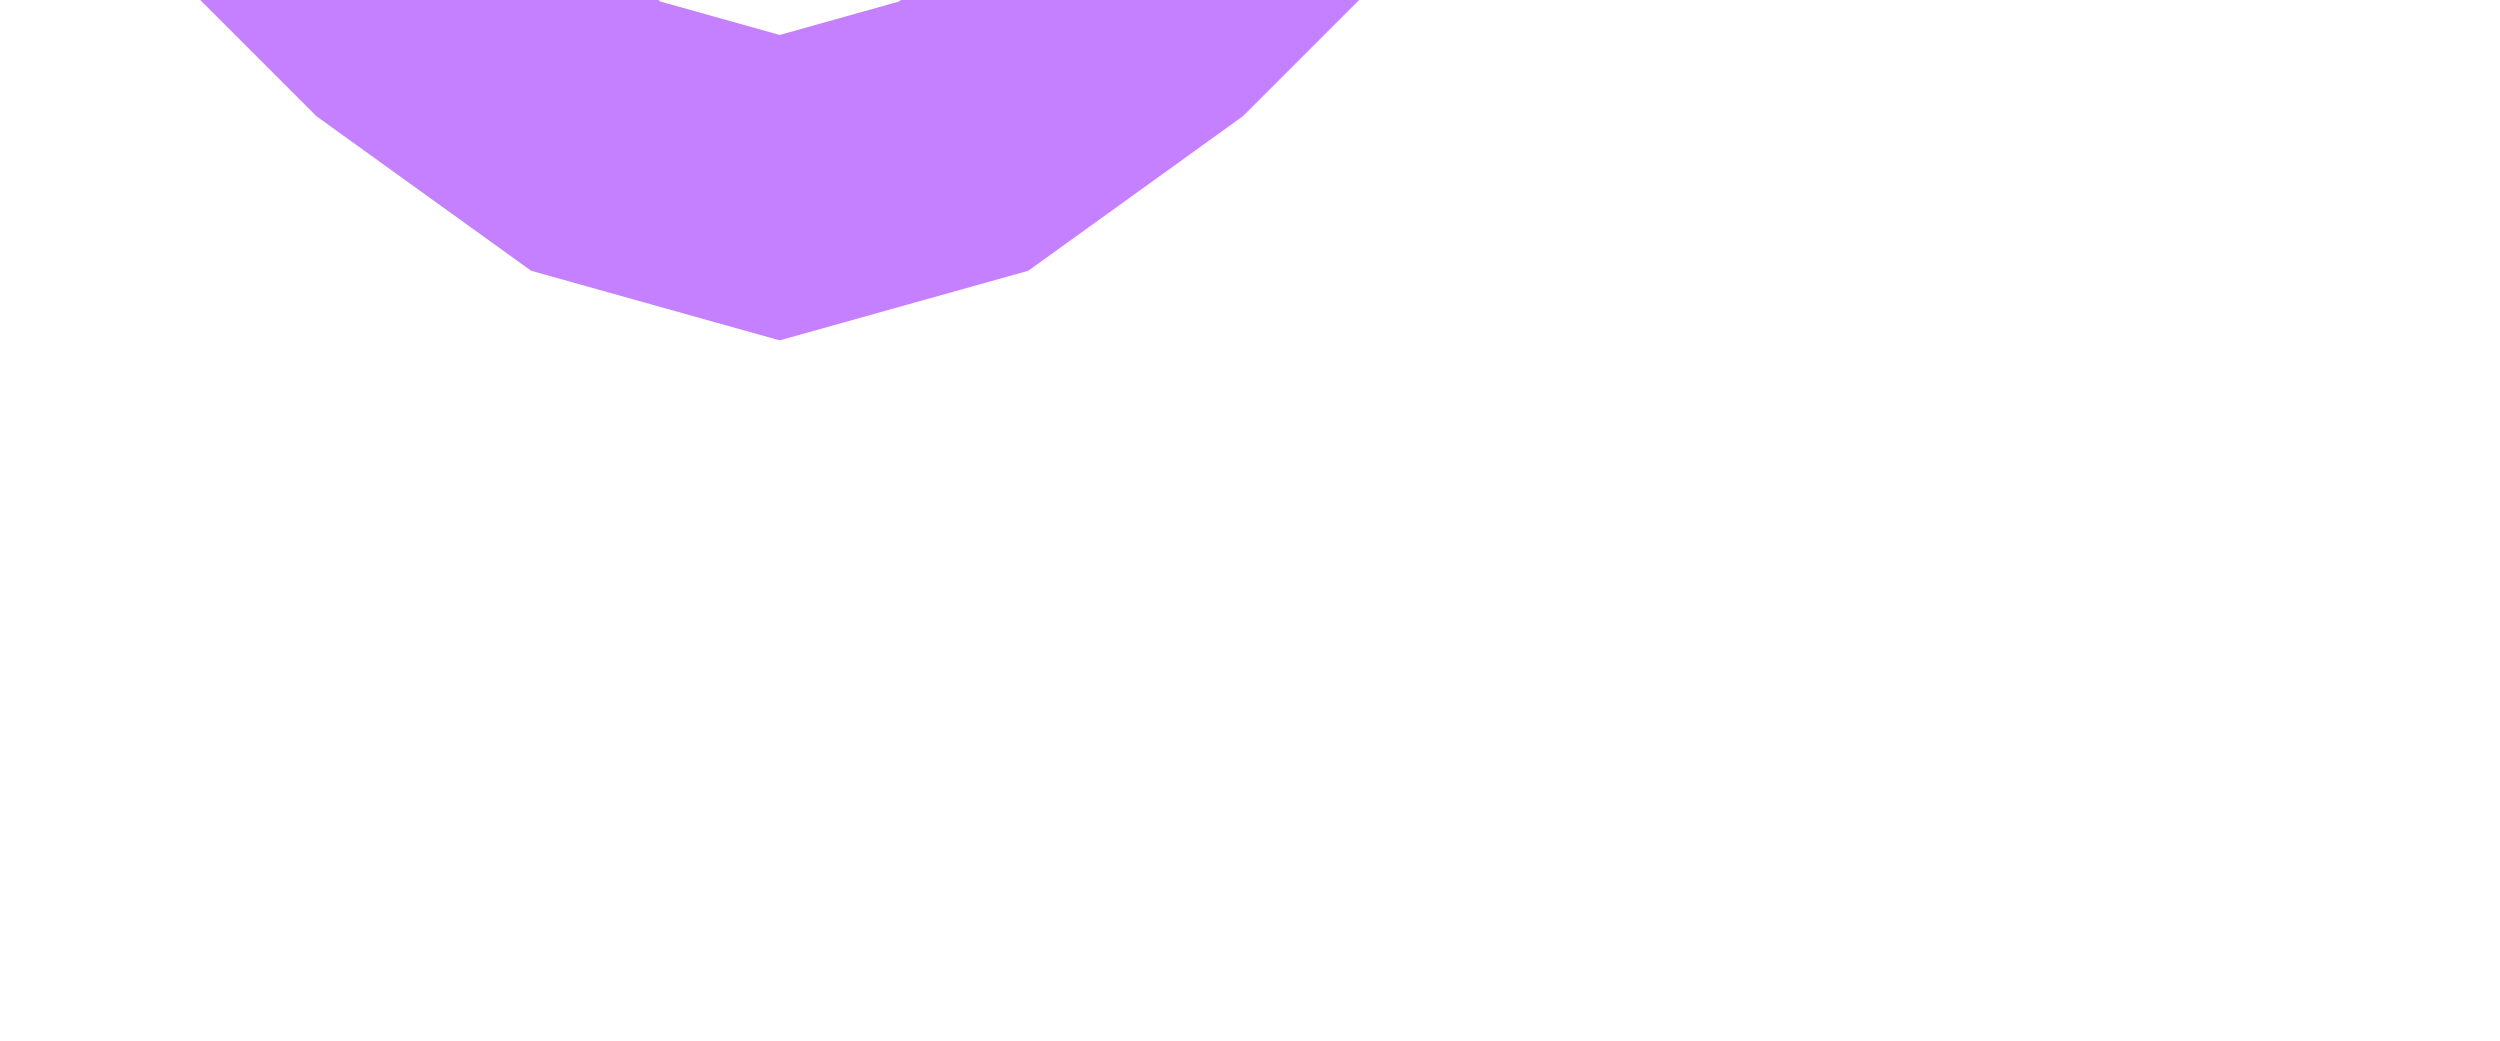
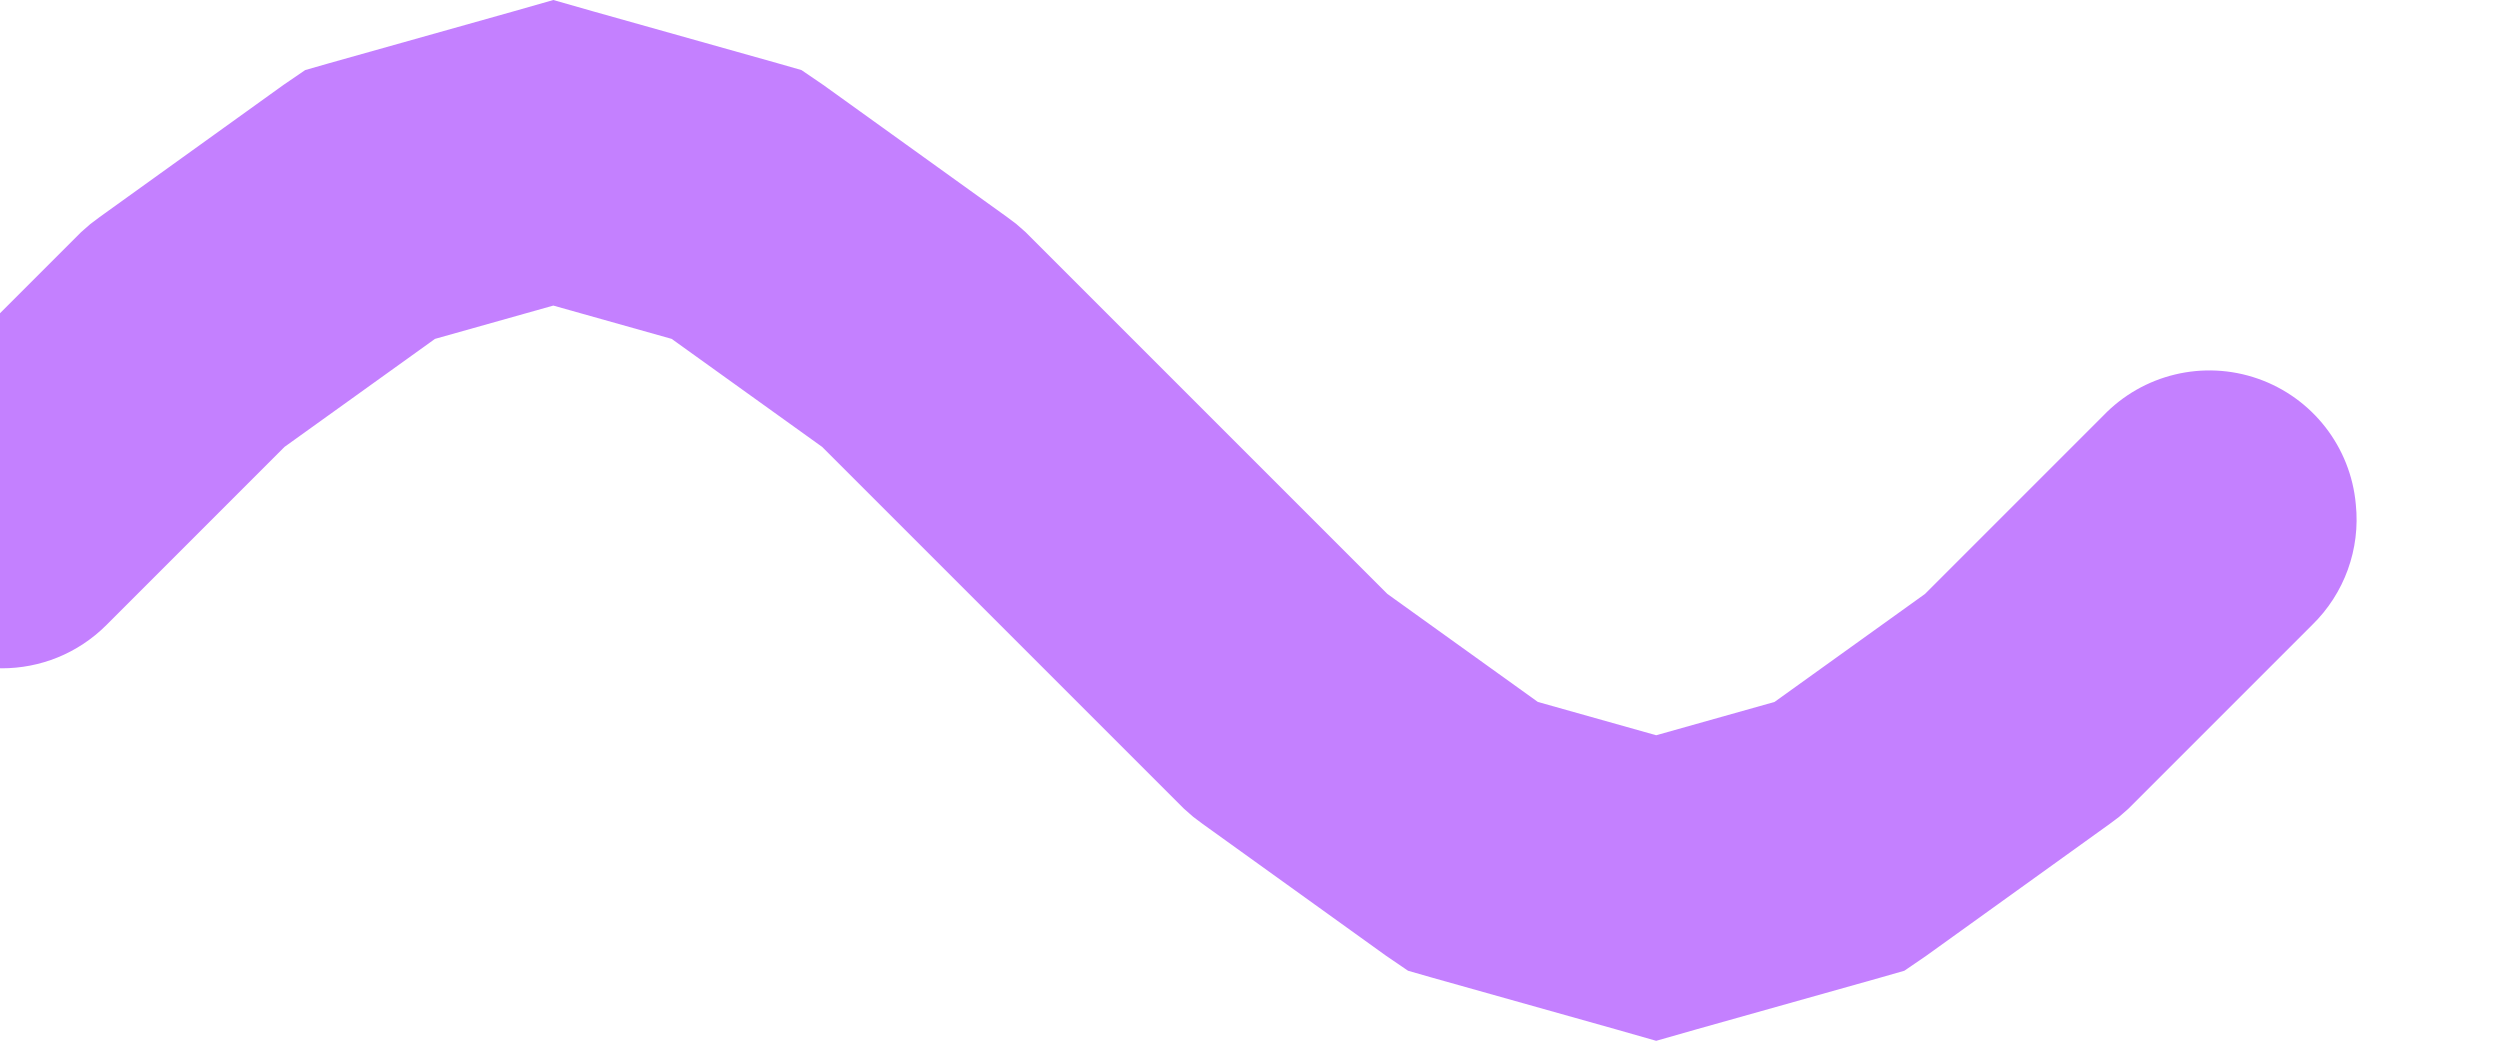
- <svg xmlns="http://www.w3.org/2000/svg" xmlns:xlink="http://www.w3.org/1999/xlink" version="1.1" width="68.005" height="28.312" id="svg6435">
+ <svg xmlns="http://www.w3.org/2000/svg" version="1.1" width="68.005" height="28.312" id="svg6435">
  <defs id="defs6444" />
  <symbol id="cable" width="30" height="68" transform="translate(19.05167,-23.84375)">
    <path d="m 15,8 5,5 3.6,5 1.4,5 -1.4,5 -3.6,5 -5,5 -5,5 -3.6,5 -1.4,5 1.4,5 3.6,5 5,5" style="fill:none;stroke:#c480ff;stroke-width:8;stroke-linecap:round" id="path6438" />
  </symbol>
-   <use xlink:href="#cable" x="0" y="0" id="use6440" transform="matrix(0,1,-1,0,44.20792,-19.89542)" width="30" height="68" />
+   <g id="use6440" transform="matrix(0,1,-1,0,68.05167,-0.84375)">
+     <path style="font-size:medium;font-style:normal;font-variant:normal;font-weight:normal;font-stretch:normal;text-indent:0;text-align:start;text-decoration:none;line-height:normal;letter-spacing:normal;word-spacing:normal;text-transform:none;direction:ltr;block-progression:tb;writing-mode:lr-tb;text-anchor:start;baseline-shift:baseline;color:#000000;fill:#c480ff;fill-opacity:1;stroke:none;stroke-width:8;marker:none;visibility:visible;display:inline;overflow:visible;enable-background:accumulate;font-family:Sans;-inkscape-font-specification:Sans" d="m 14.562,3.969 a 4,4 0 0 0 -2.406,6.875 L 17,15.688 19.938,19.781 20.844,23 19.938,26.219 17,30.312 l -4.844,4.844 -5,5 -0.219,0.25 -0.188,0.25 -3.594,5 L 2.75,46.25 l -0.188,0.656 -1.406,5 L 0.844,53 l 0.312,1.094 1.406,5 0.188,0.656 0.406,0.594 3.594,5 0.188,0.25 0.219,0.25 5,5 a 4.022,4.022 0 1 0 5.688,-5.688 L 13,60.312 10.062,56.219 9.156,53 10.062,49.781 13,45.688 l 4.844,-4.844 5,-5 0.219,-0.25 0.188,-0.25 3.594,-5 L 27.25,29.75 l 0.188,-0.656 1.406,-5 0.312,-1.094 -0.312,-1.094 -1.406,-5 L 27.25,16.25 l -0.406,-0.594 -3.594,-5 -0.188,-0.25 -0.219,-0.25 -5,-5 A 4,4 0 0 0 14.562,3.969 z" id="path2986" />
+   </g>
</svg>
